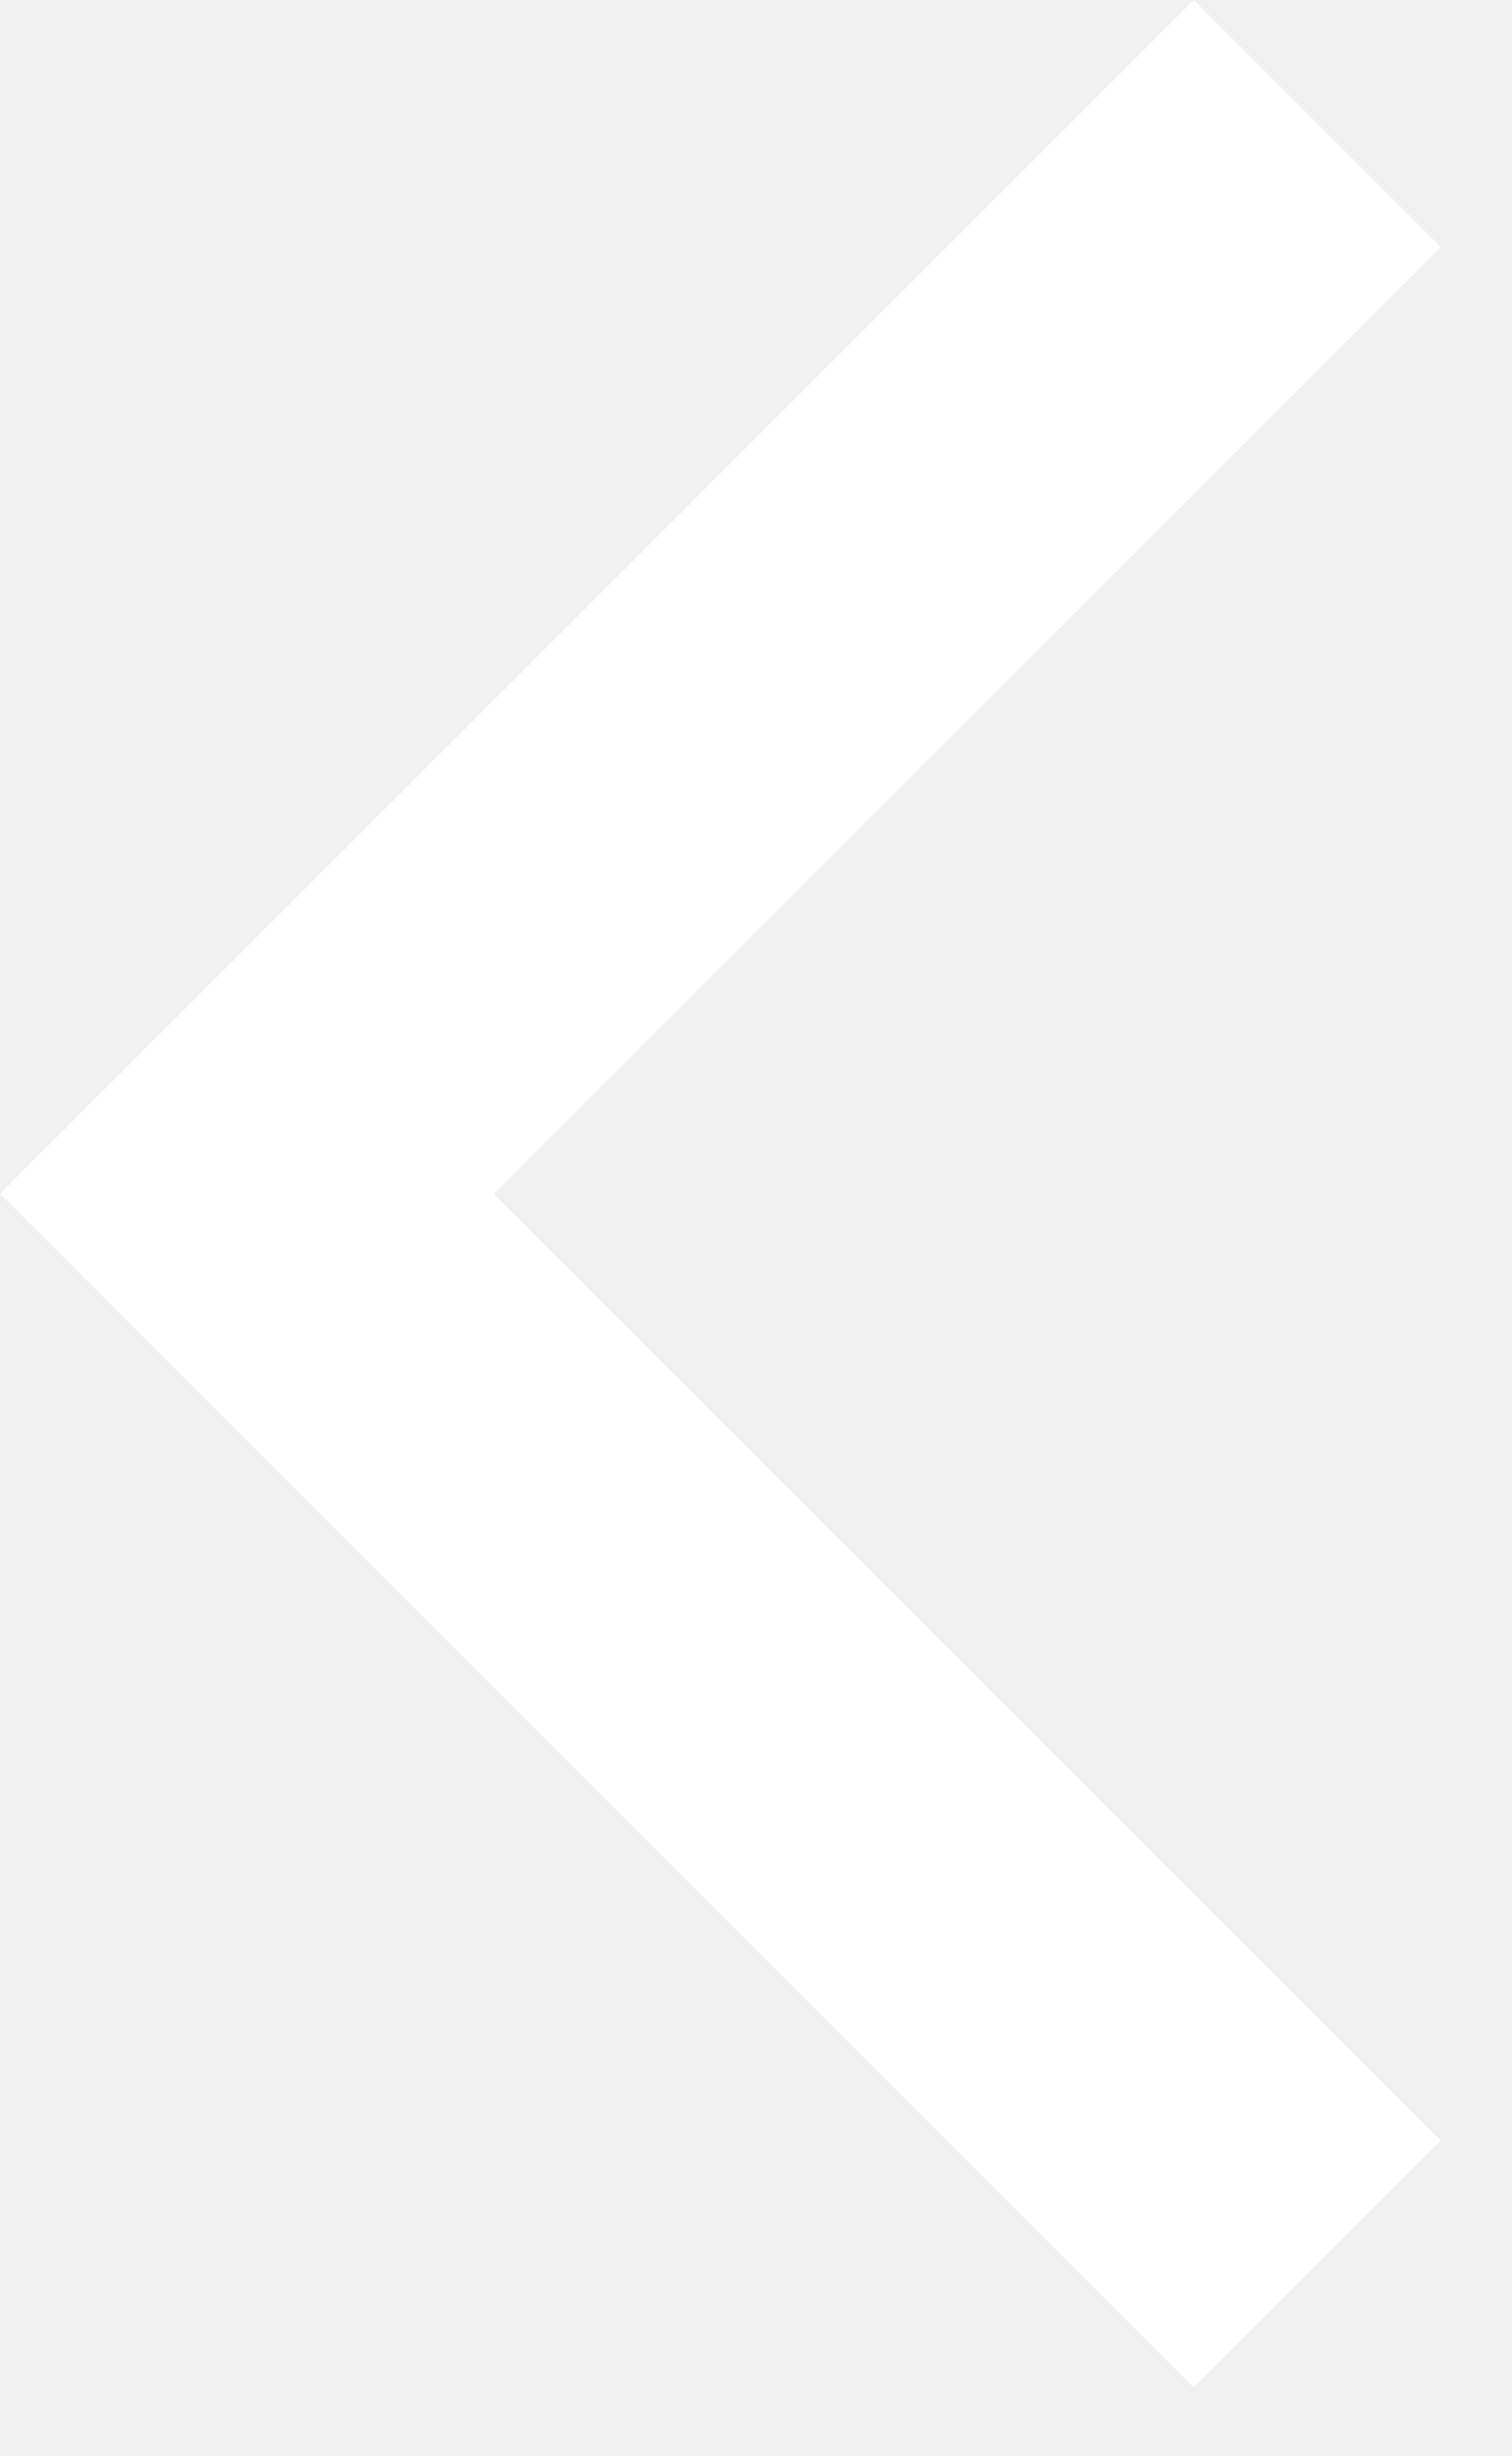
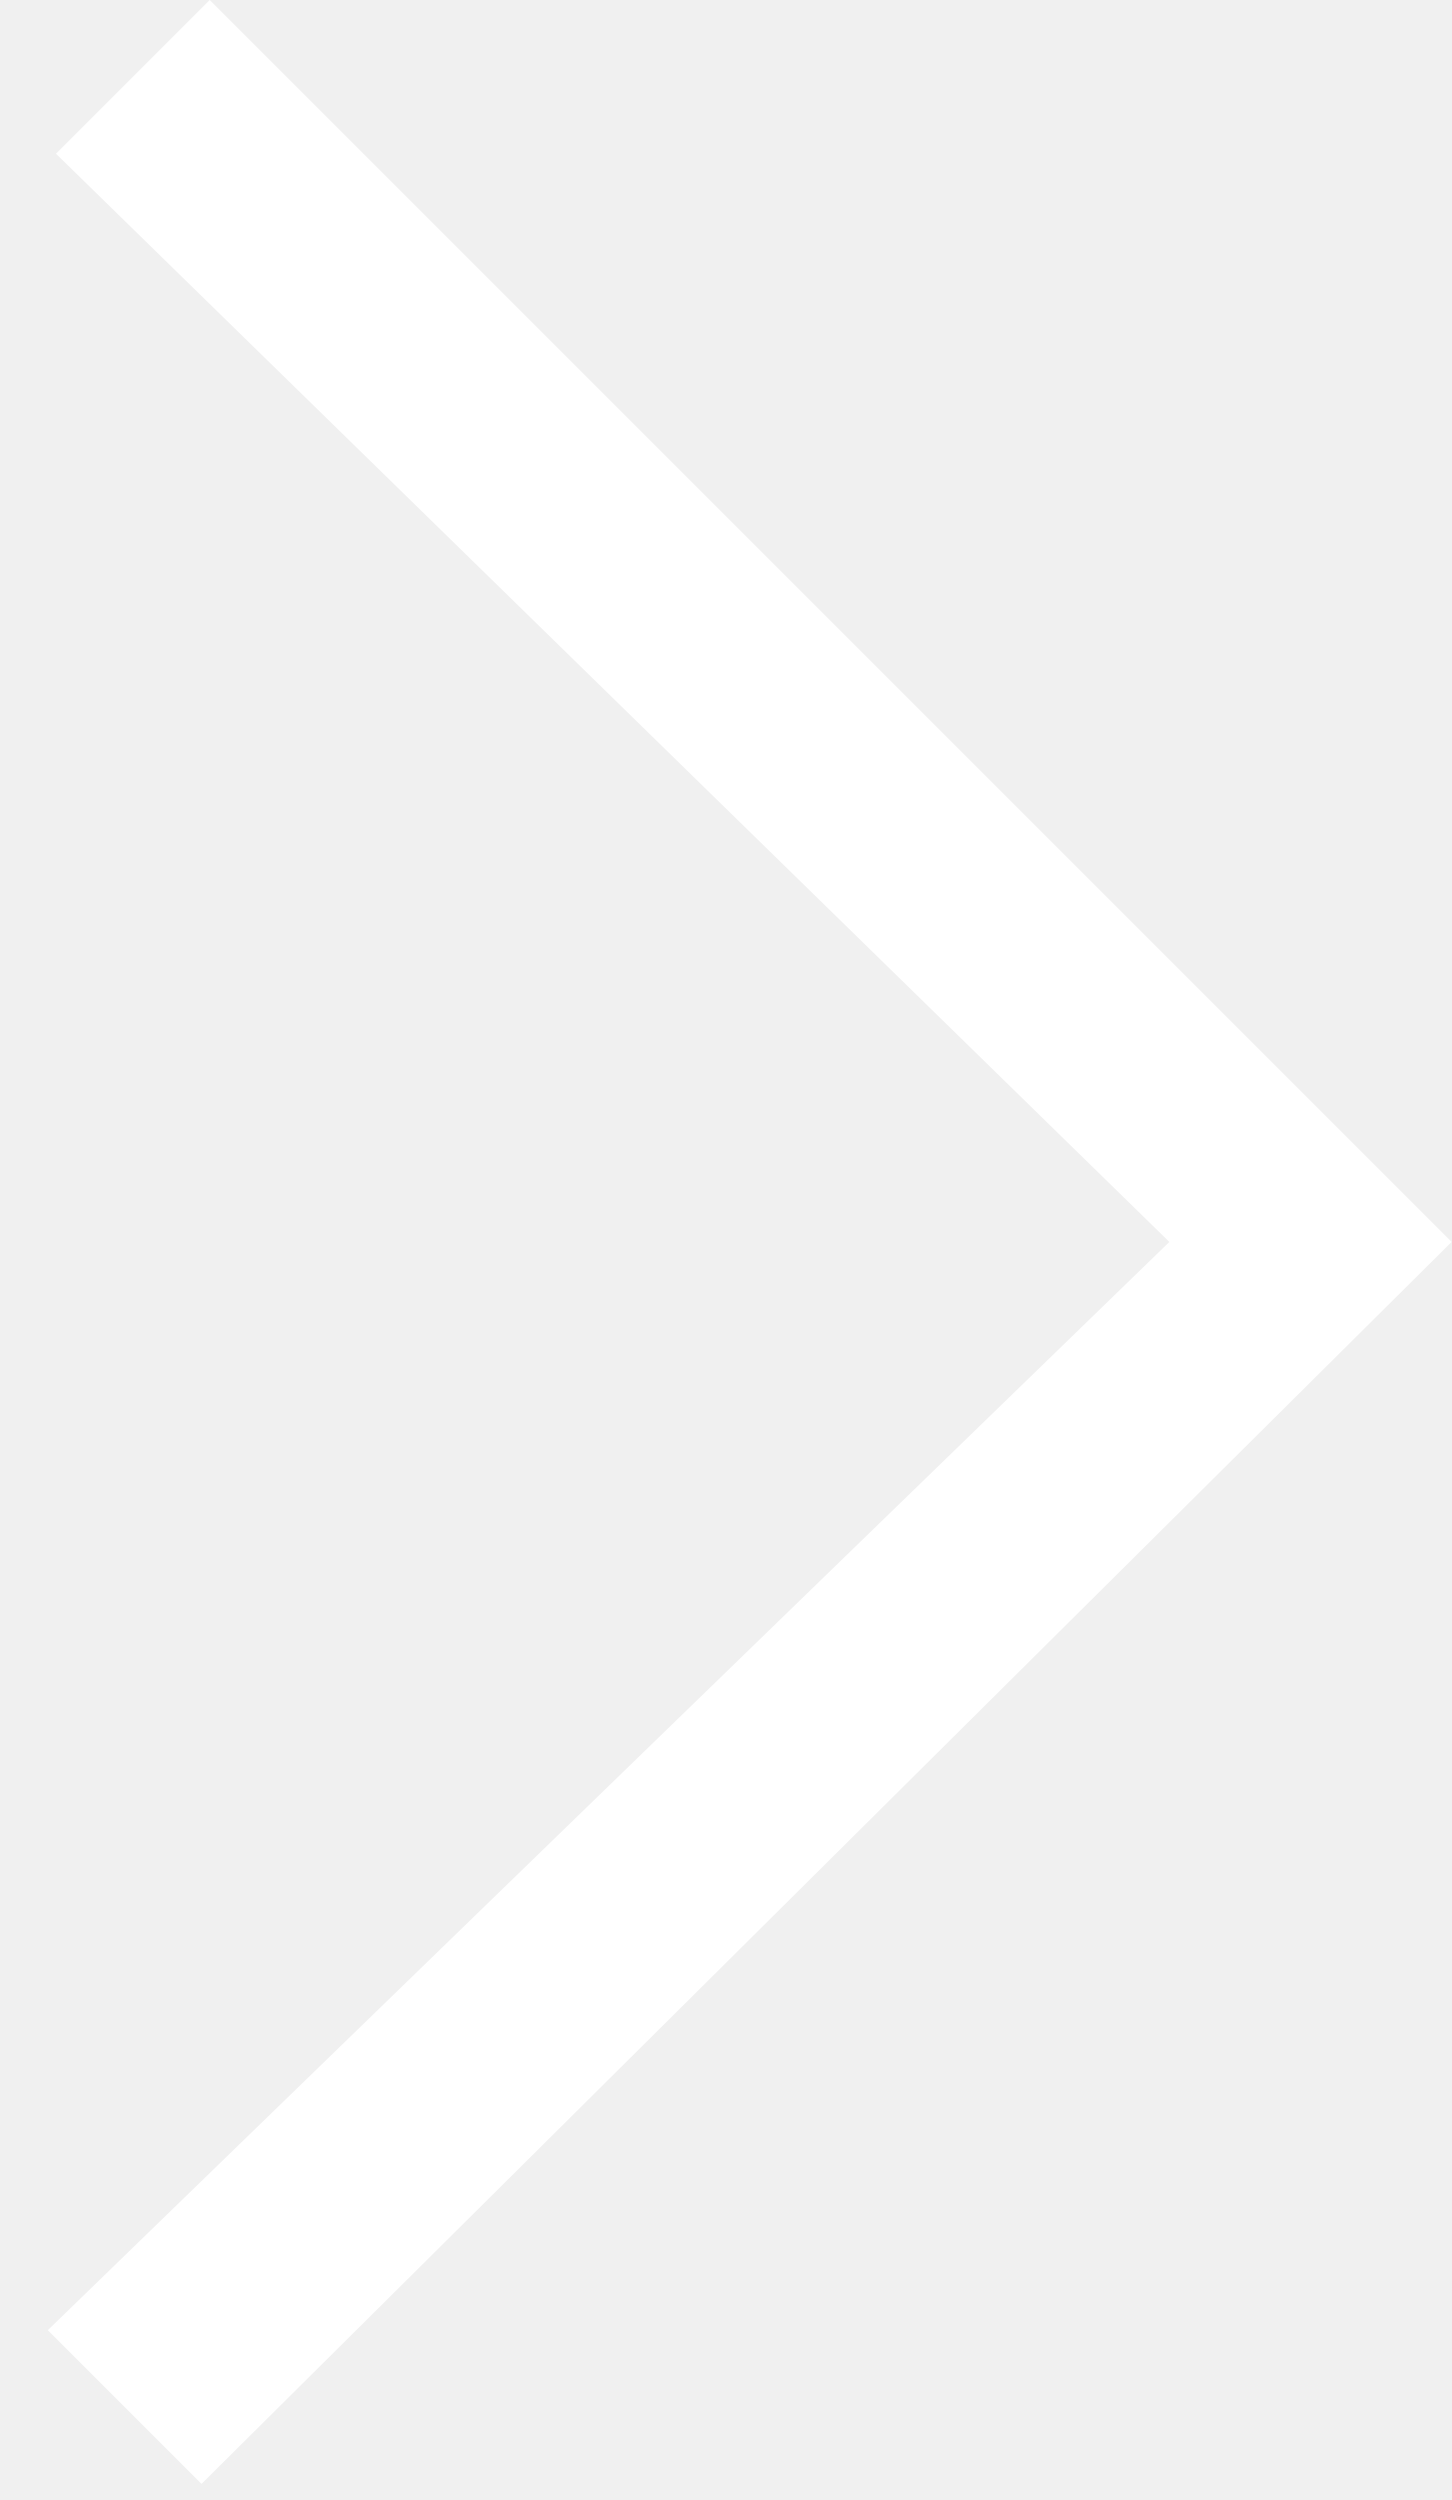
- <svg xmlns="http://www.w3.org/2000/svg" width="16" height="26" viewBox="0 0 16 26" fill="#fff">
-   <path fill-rule="evenodd" clip-rule="evenodd" d="M12.638 25.275L15.252 22.66L5.229 12.637L15.252 2.615L12.637 0L-2.87613e-05 12.638L2.615 15.252L2.615 15.252L12.638 25.275Z" fill="white" />
+ <svg xmlns="http://www.w3.org/2000/svg" width="18" height="31" viewBox="0 0 18 31" fill="none">
+   <path d="M18 15.4L2.6 -6.6864e-07L0.694 1.906L14.5 15.4L0.593 28.894L2.499 30.8L18 15.4Z" fill="white" />
</svg>
